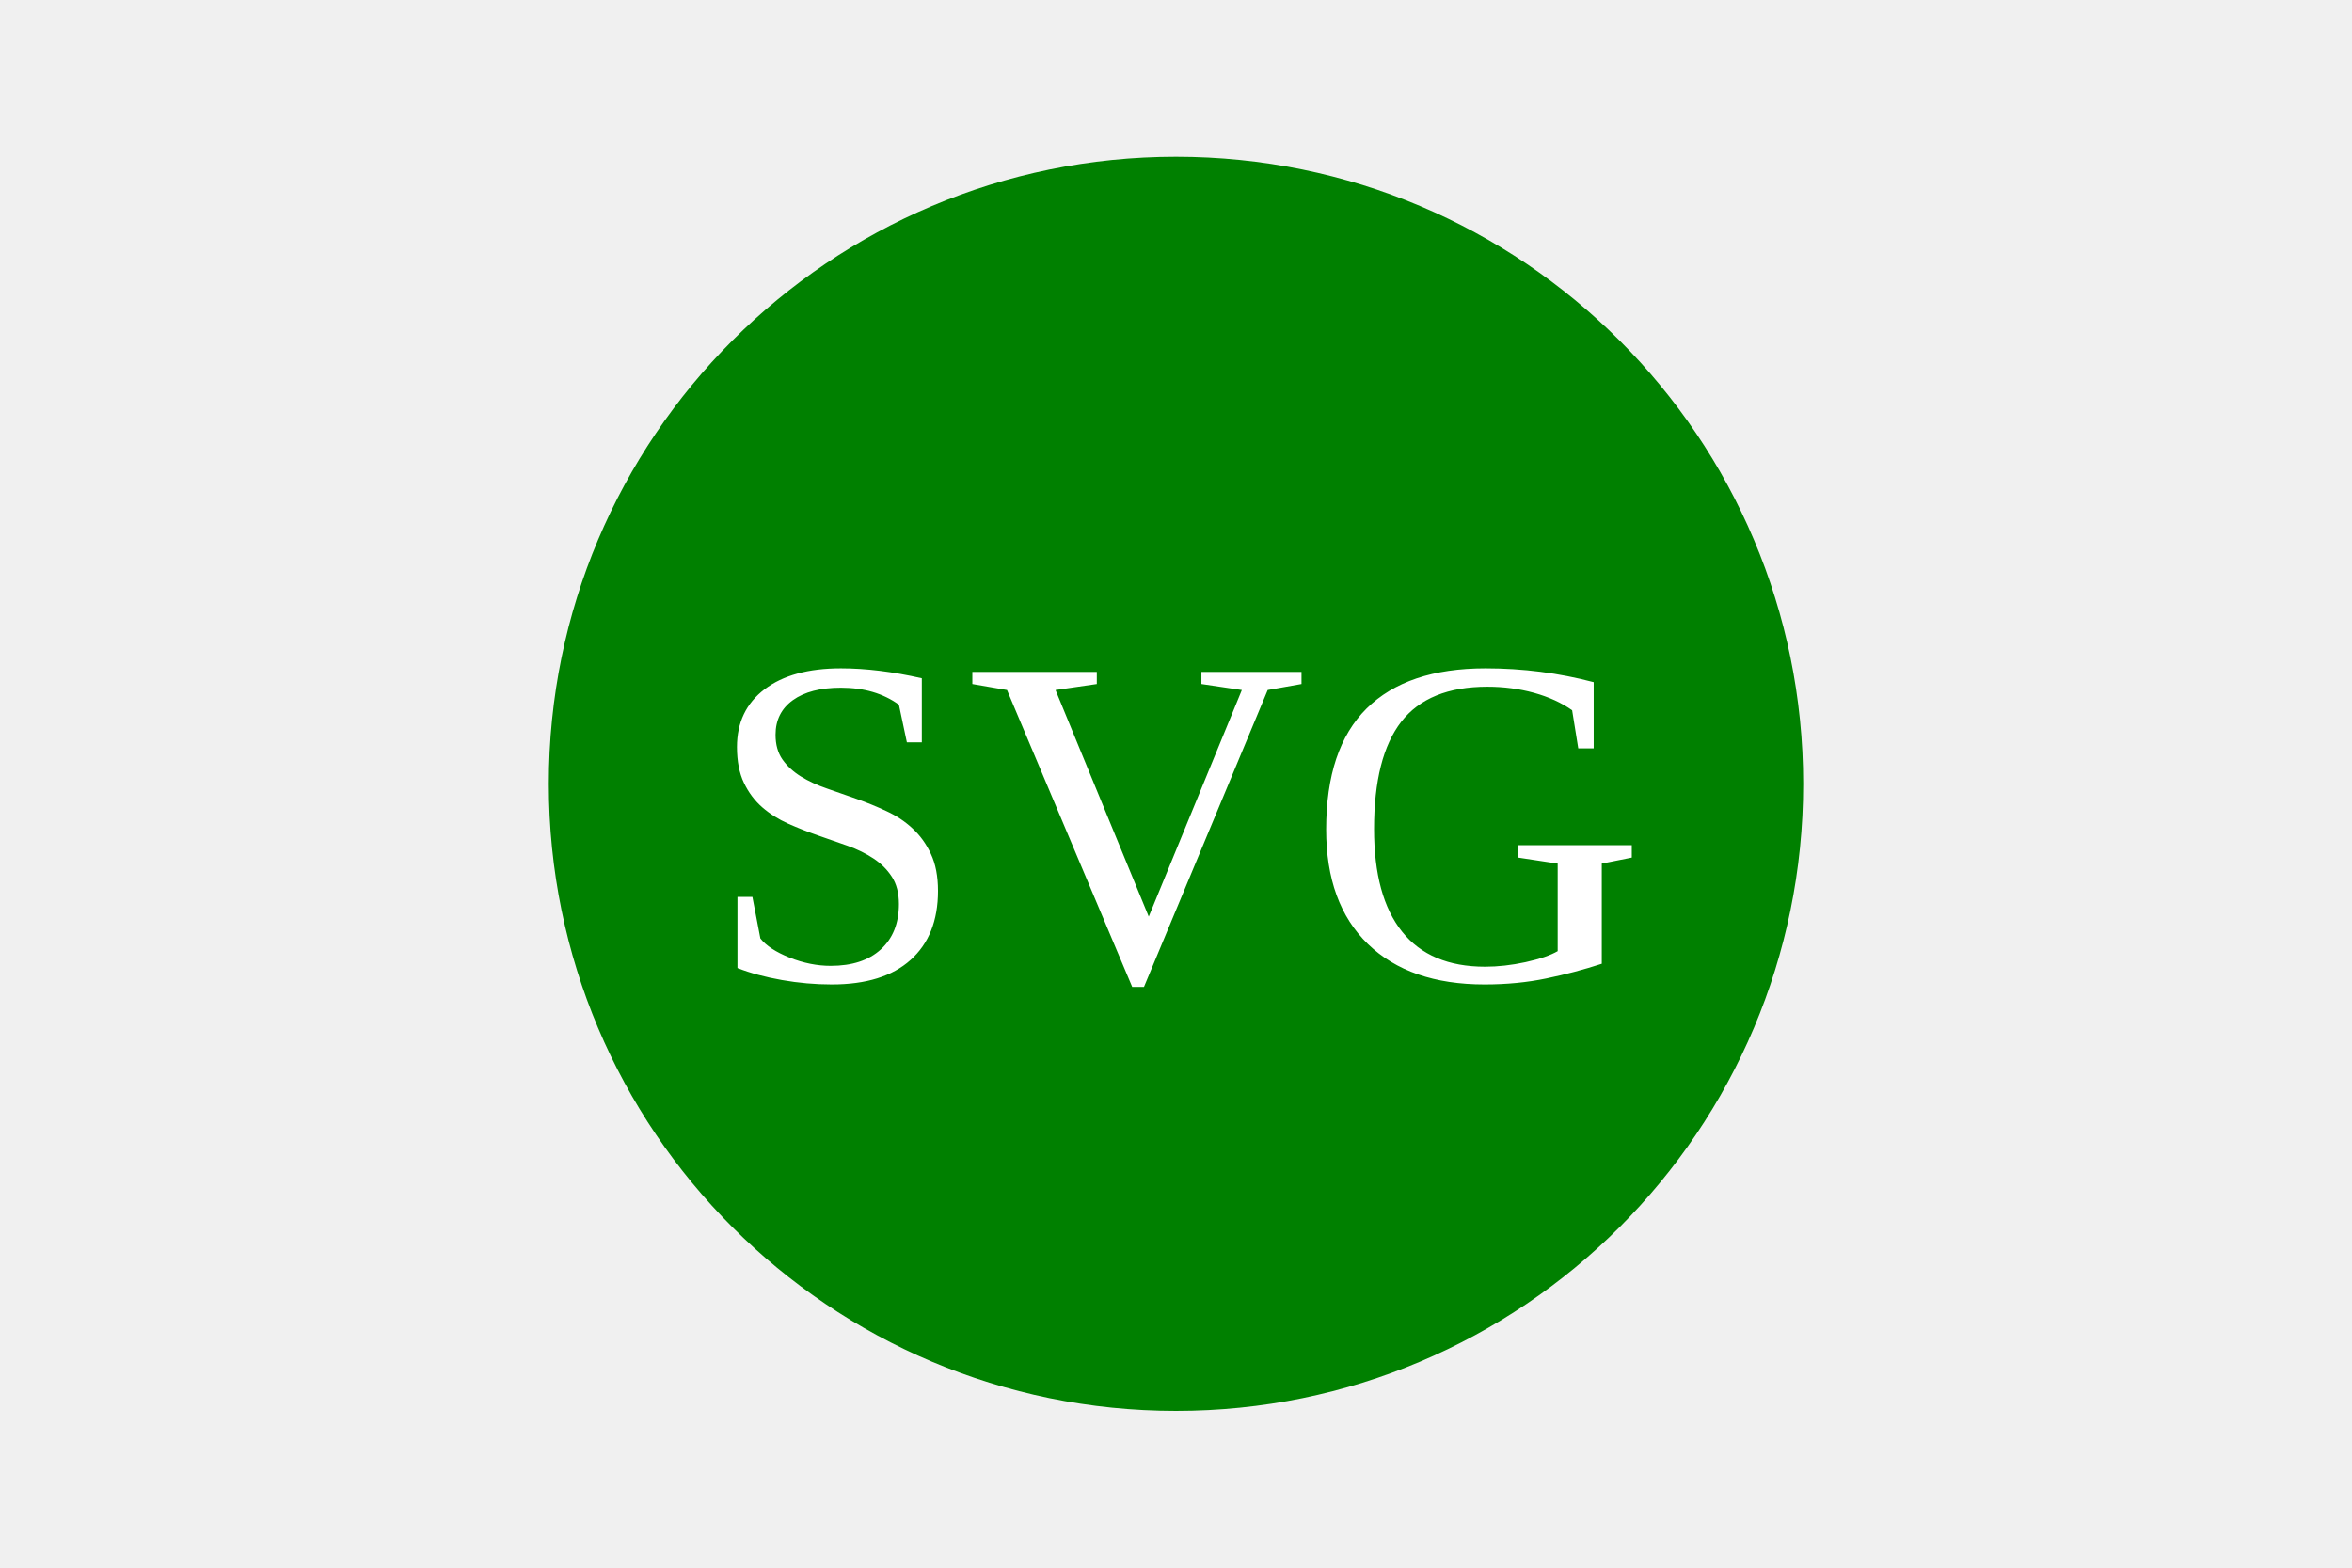
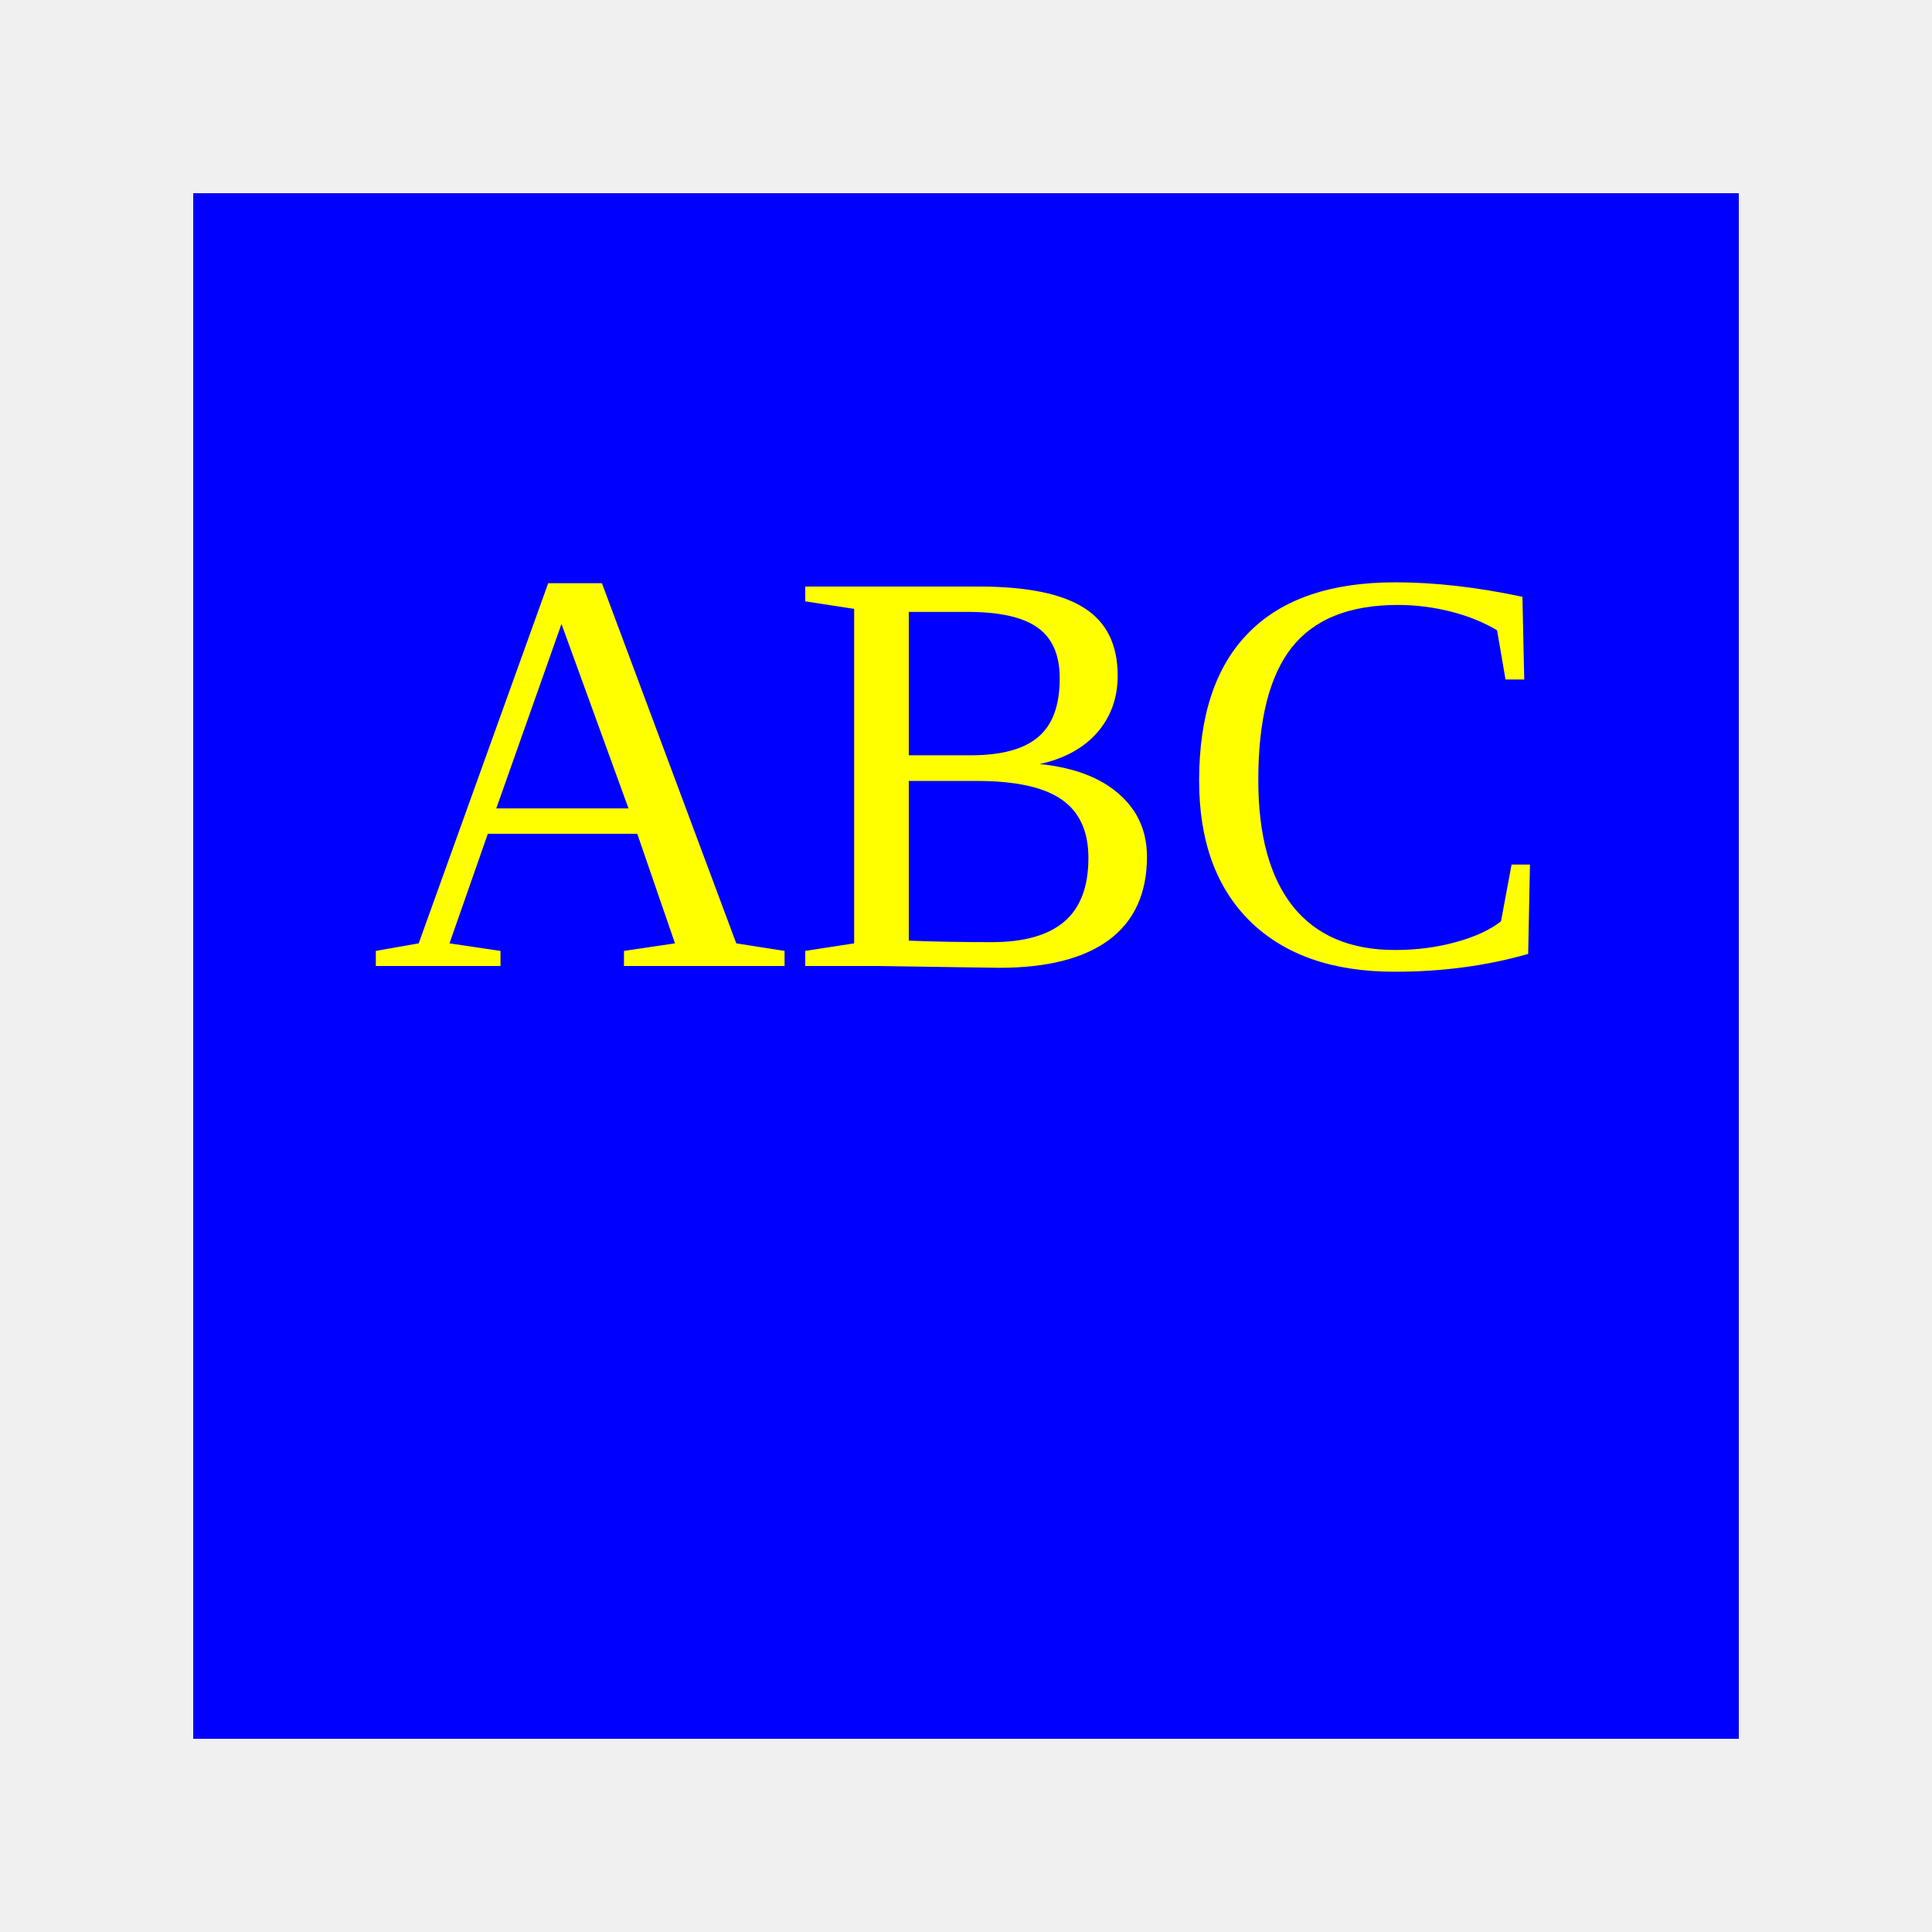
- <svg xmlns="http://www.w3.org/2000/svg" version="1.1" width="300" height="200">
-   <circle cx="150" cy="100" r="80" fill="green" />
-   <text x="150" y="125" font-size="60" text-anchor="middle" fill="white">SVG</text>
+ <svg width="100" height="100">
+   <rect x="10" y="10" width="80" height="80" fill="blue" />
+   <text x="50" y="50" font-size="30" fill="yellow" text-anchor="middle" alignment-baseline="middle" textLength="3">ABC</text>
</svg>
